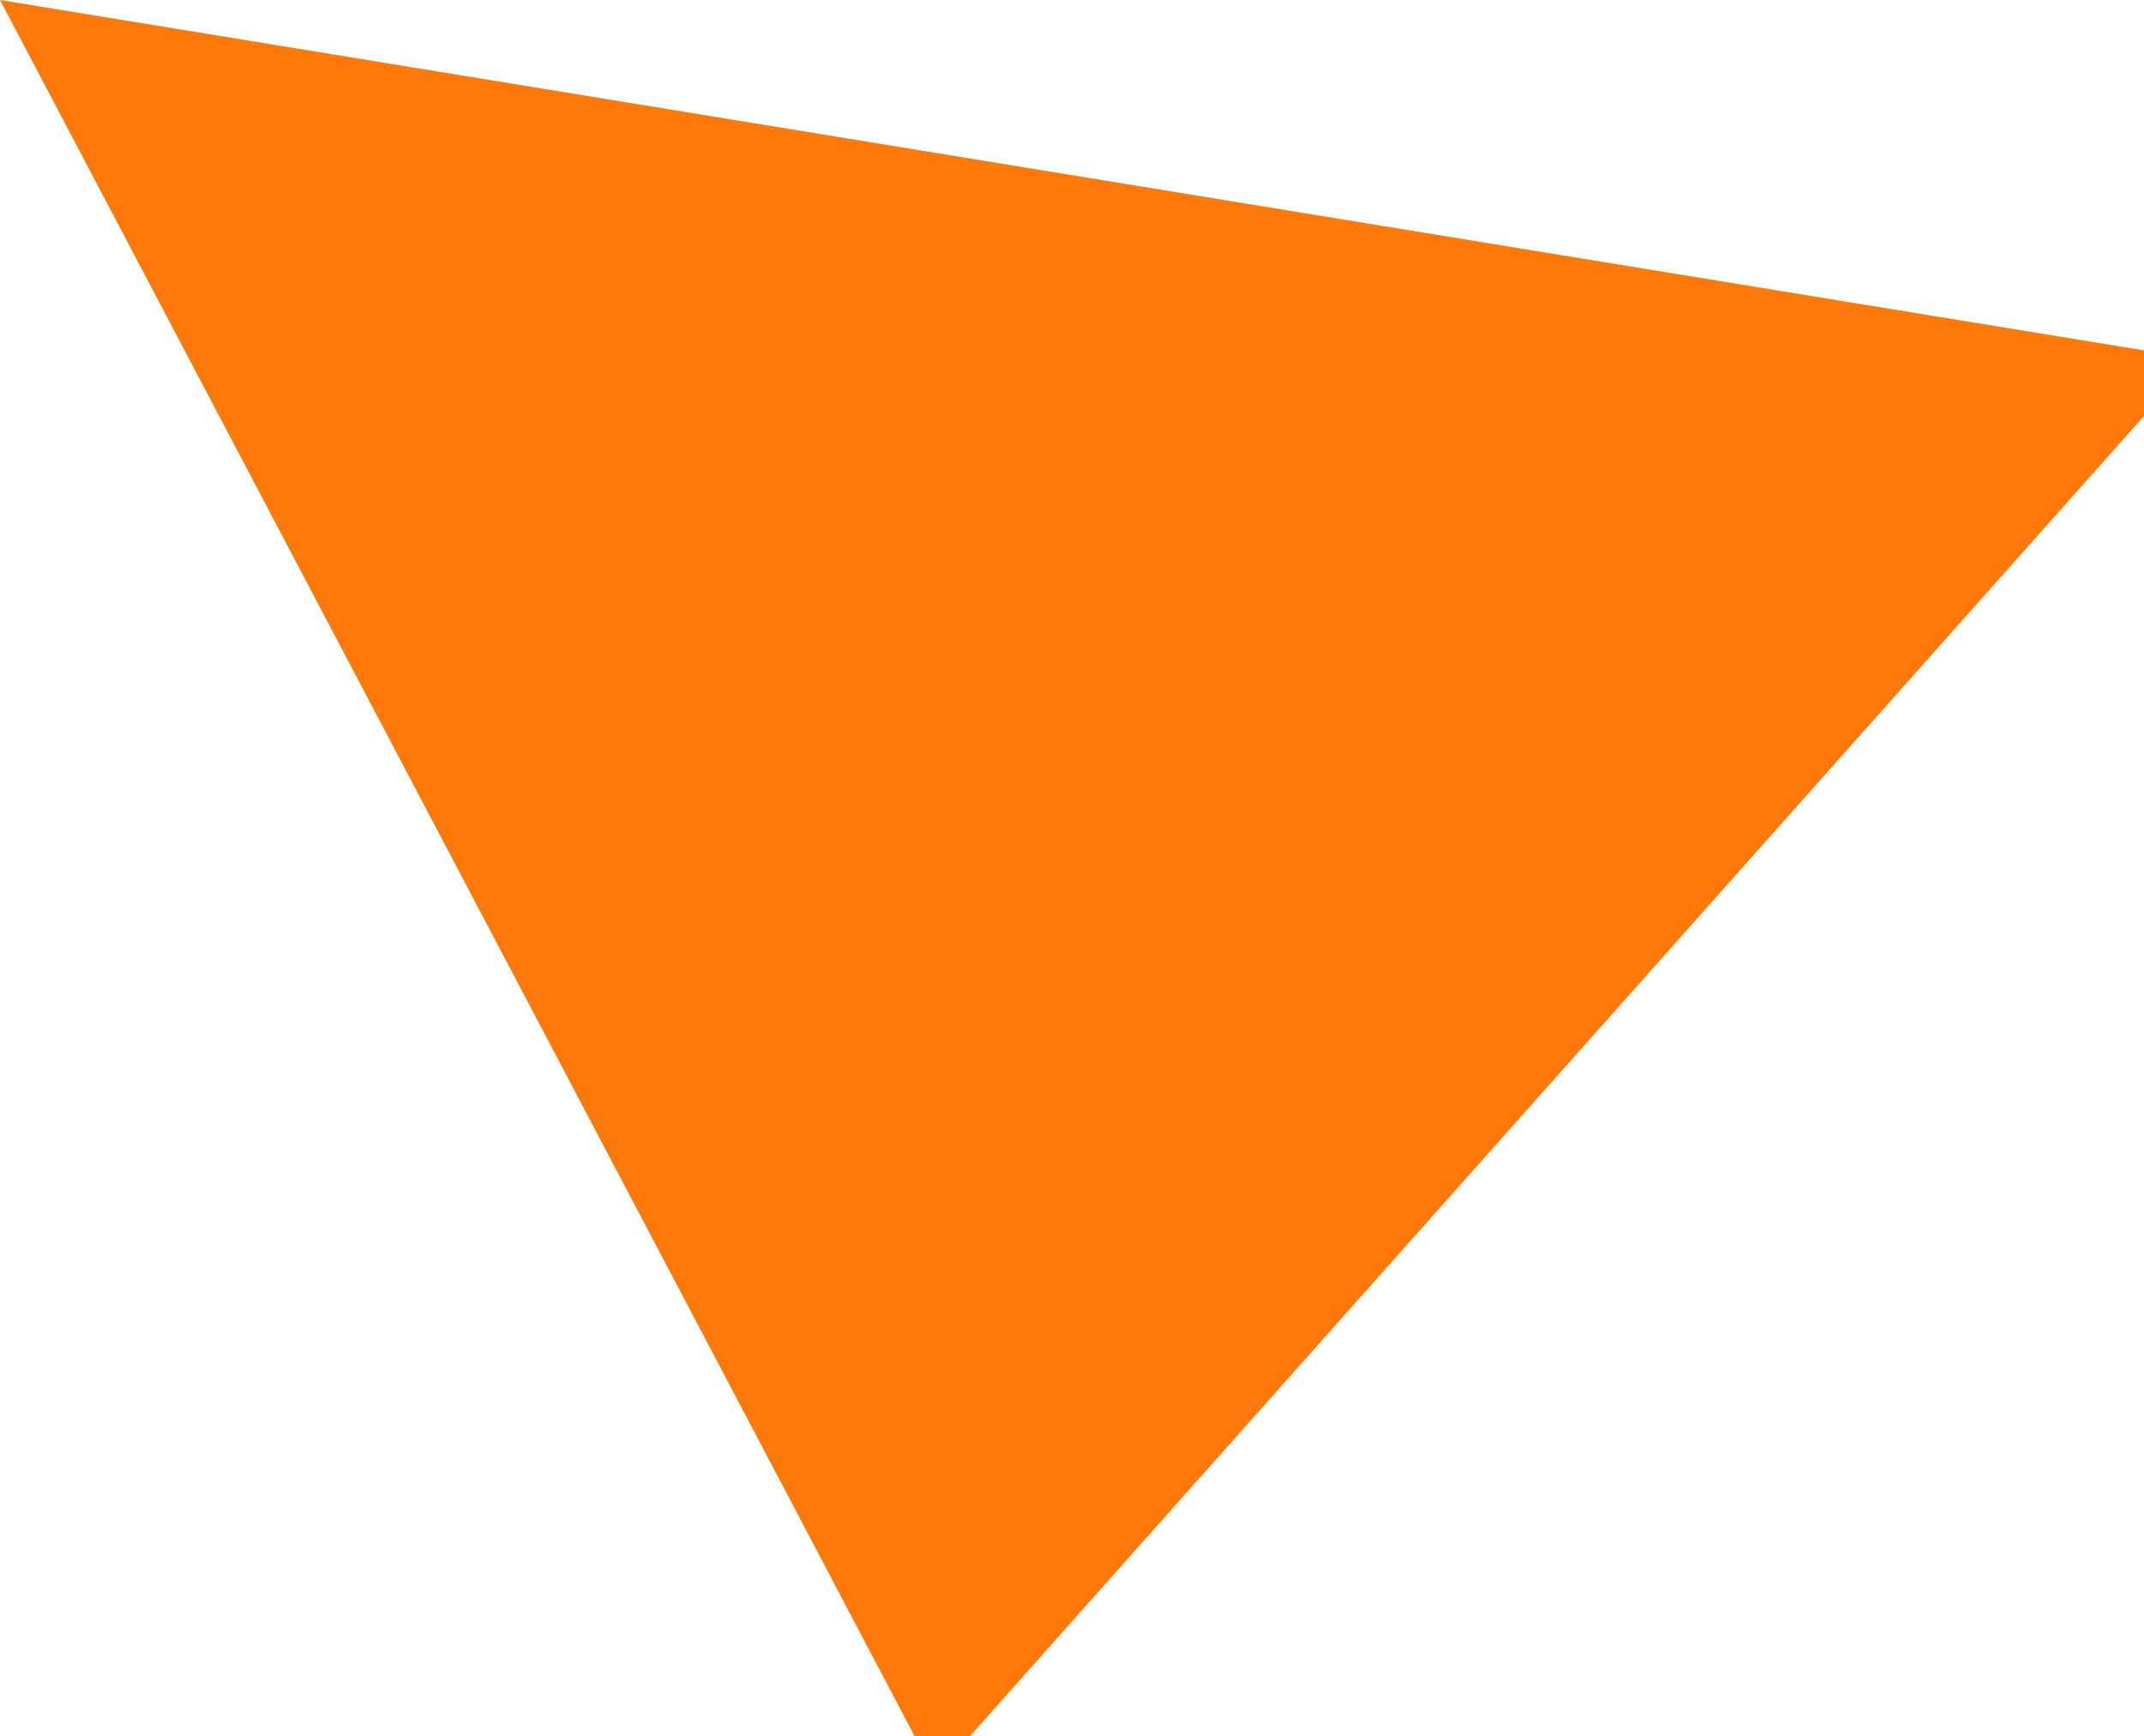
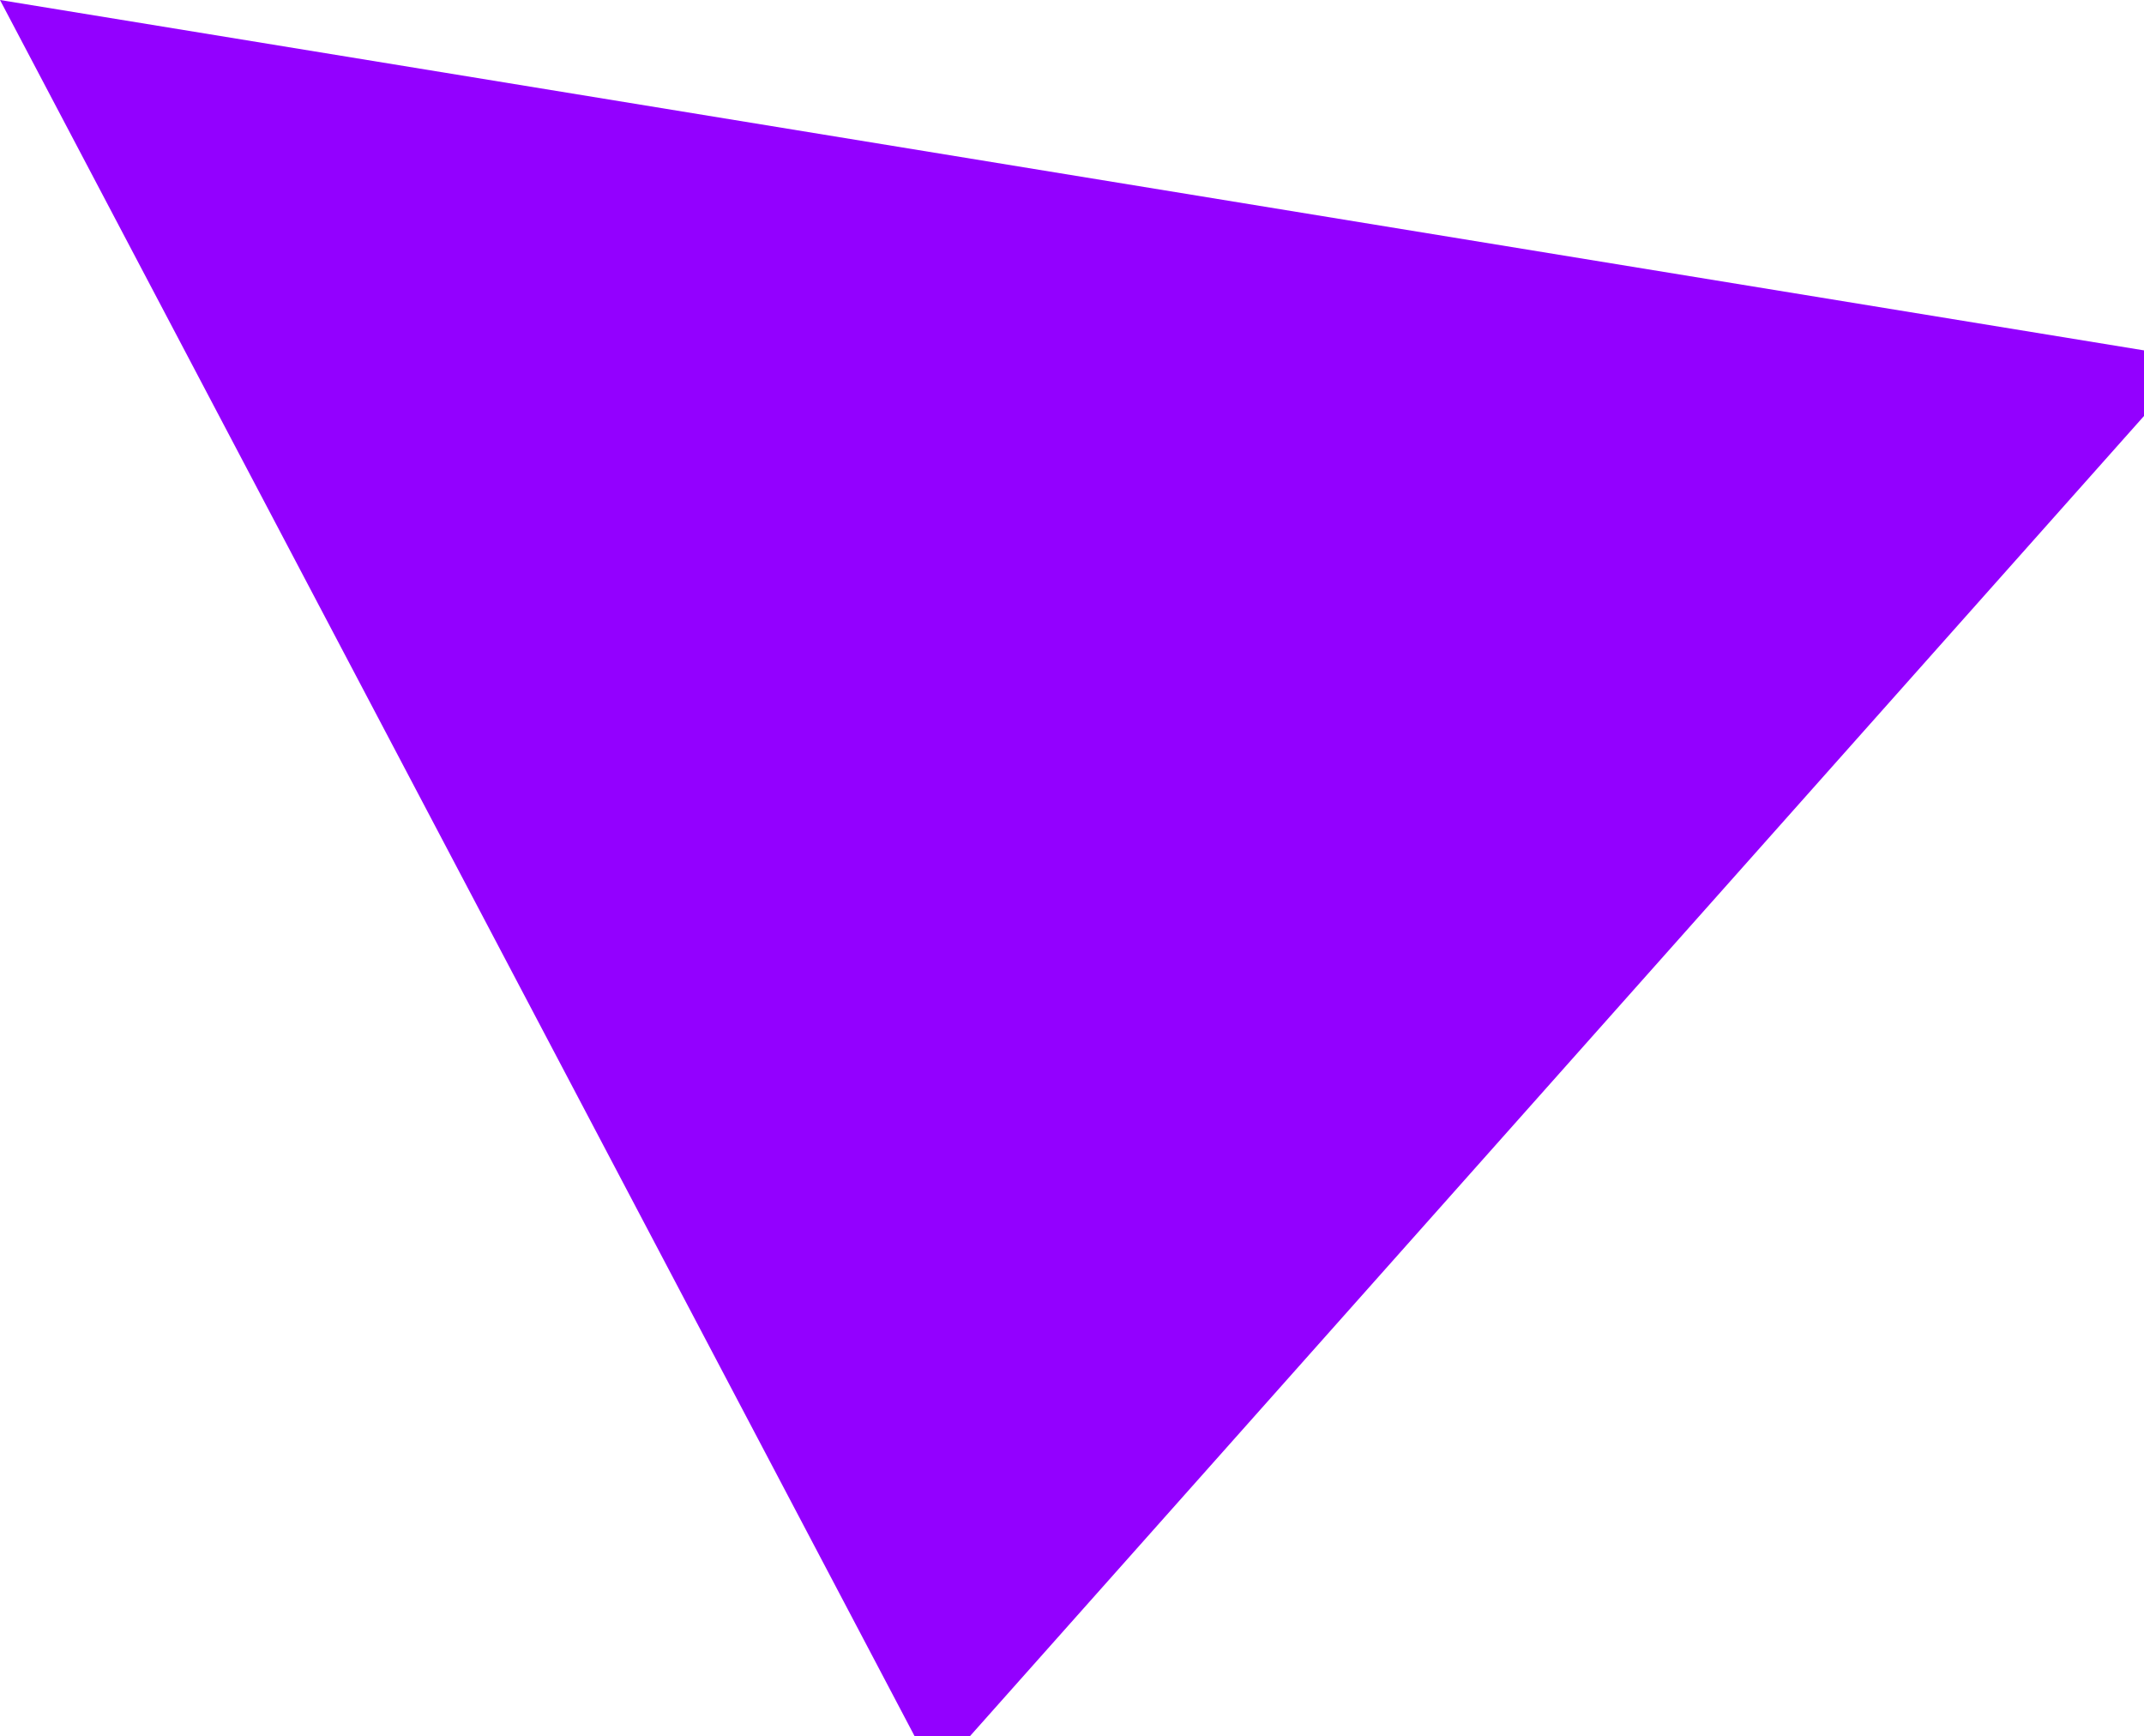
<svg xmlns="http://www.w3.org/2000/svg" width="21" height="17">
  <rect id="backgroundrect" width="100%" height="100%" x="0" y="0" fill="none" stroke="none" class="" style="" />
  <g class="currentLayer" style="">
-     <path id="Path_676" data-name="Path 676" d="M9.16,17.386 l-9.16,-17.386 L21.499,3.513 z" fill="#ff790a" class="" />
+     <path id="Path_676" data-name="Path 676" d="M9.16,17.386 l-9.16,-17.386 L21.499,3.513 z" fill="#9300FF" class="" />
  </g>
</svg>
